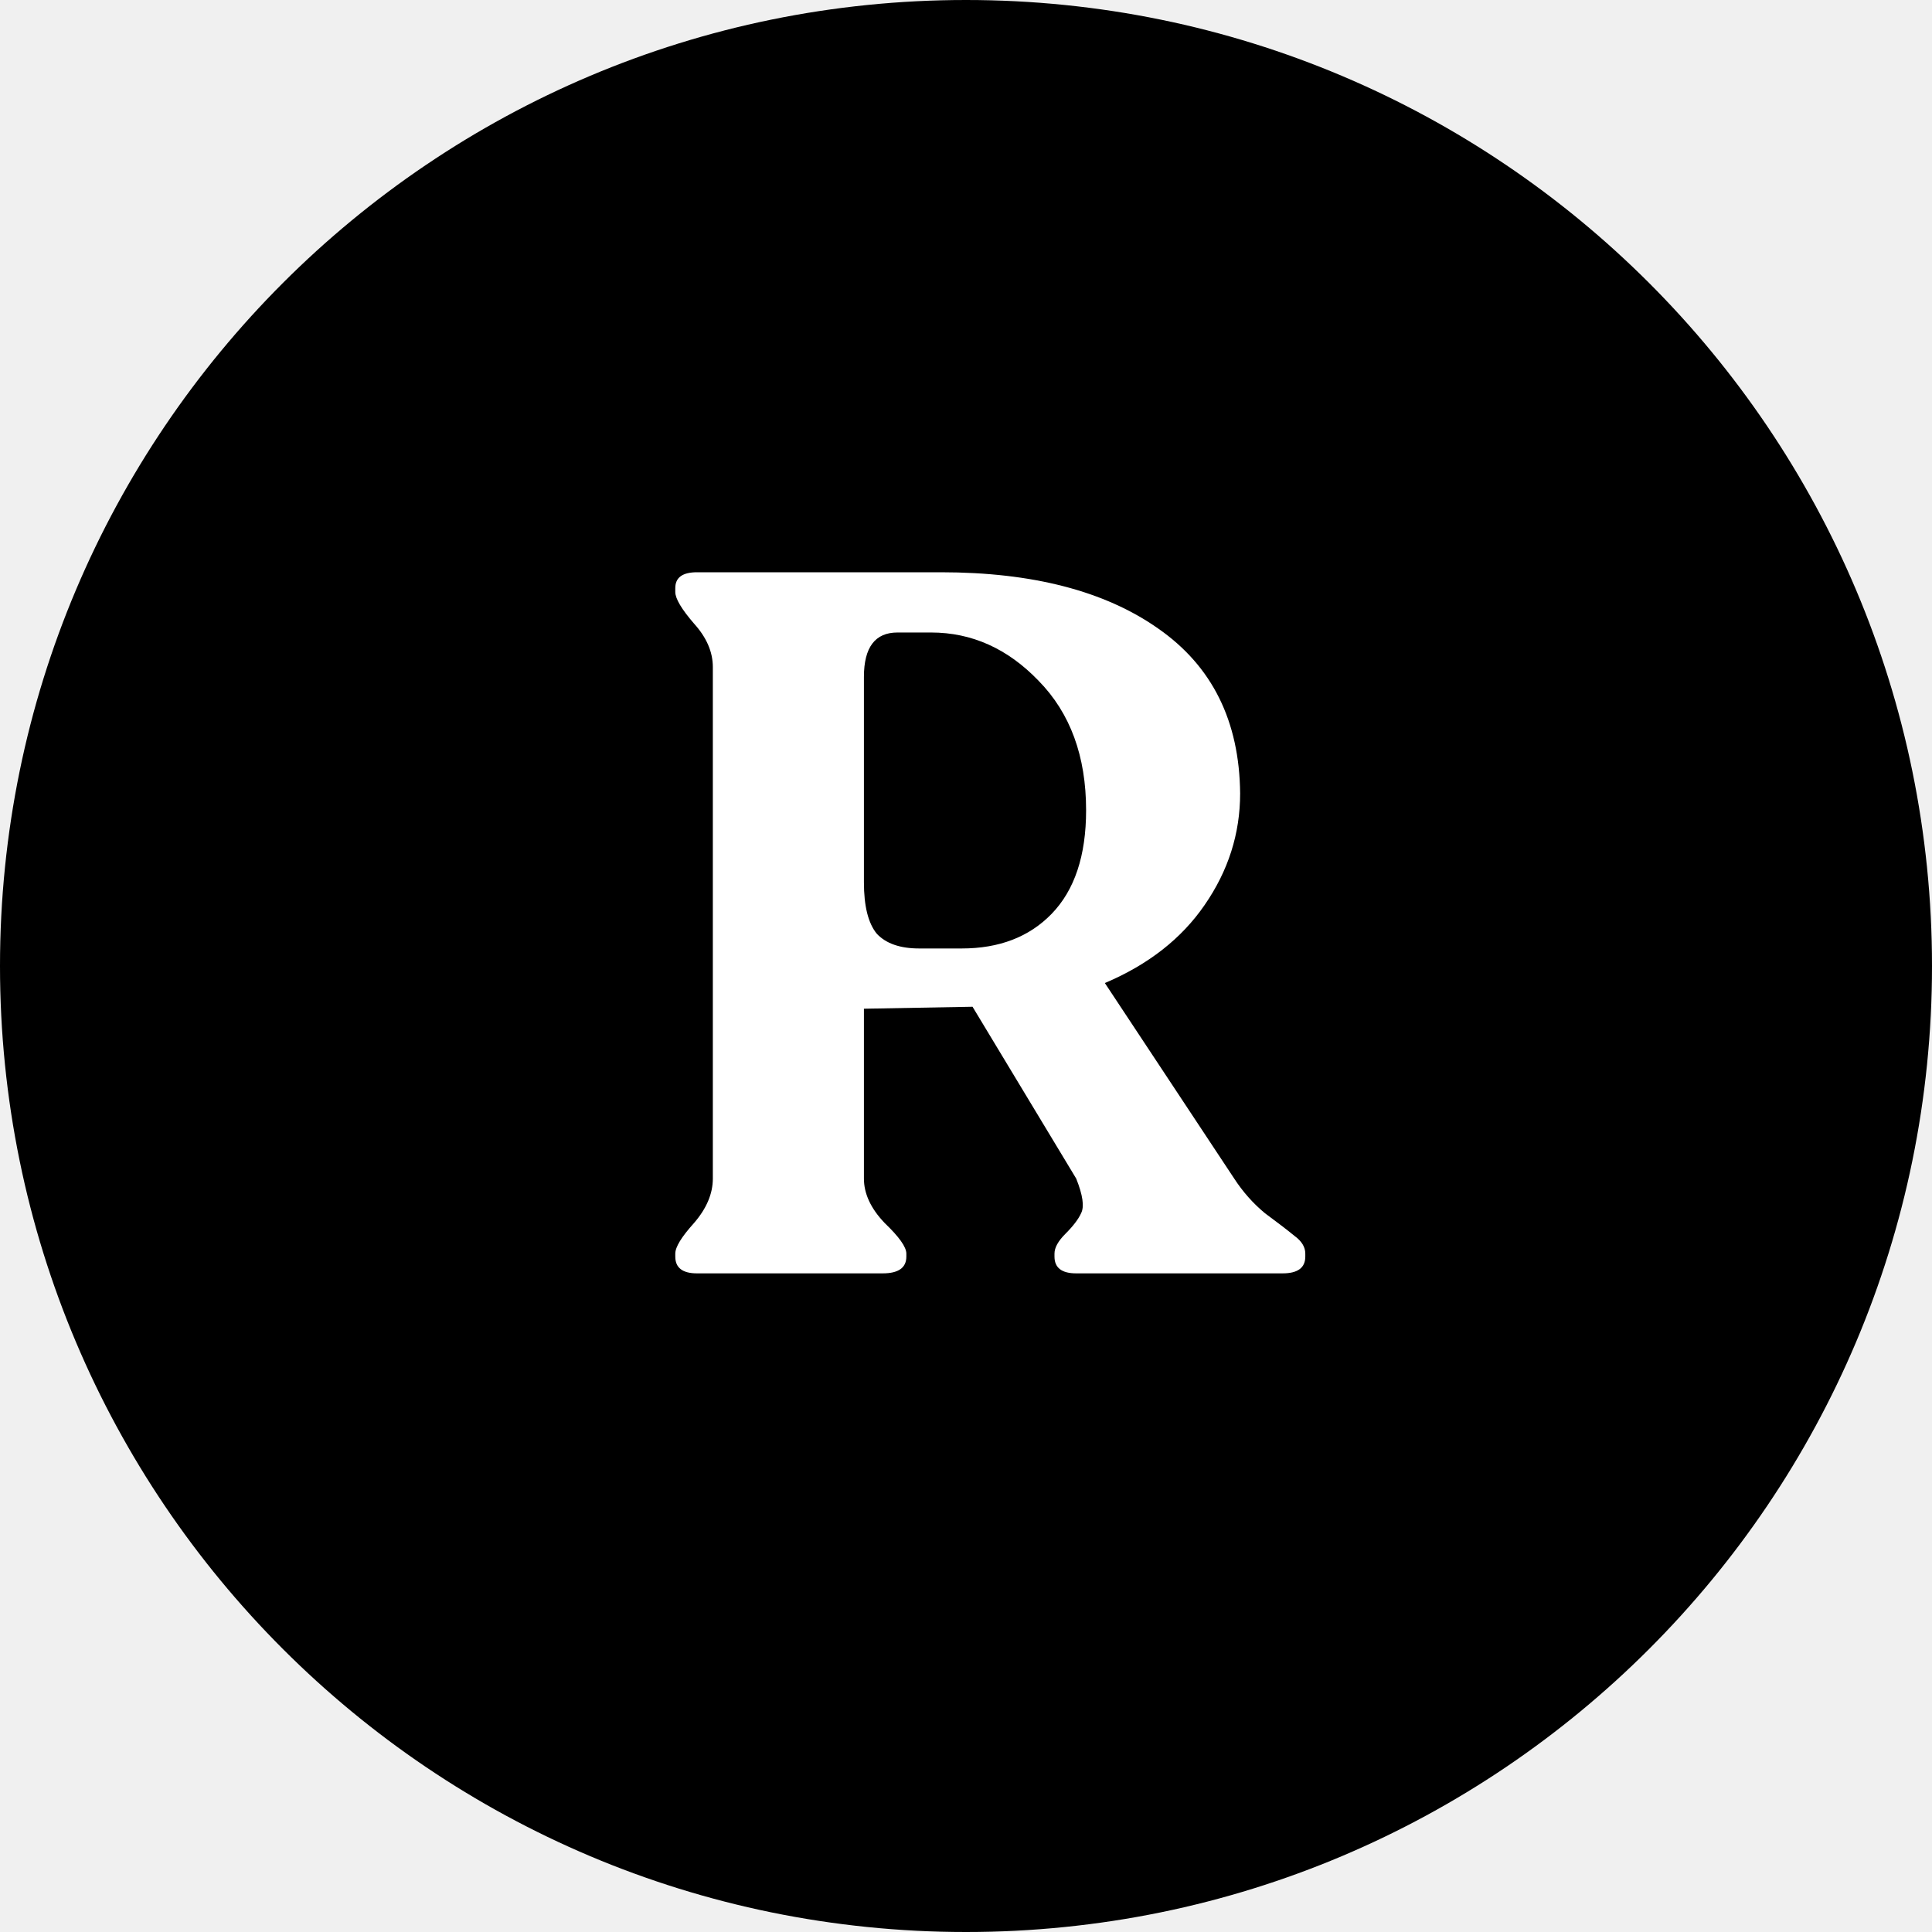
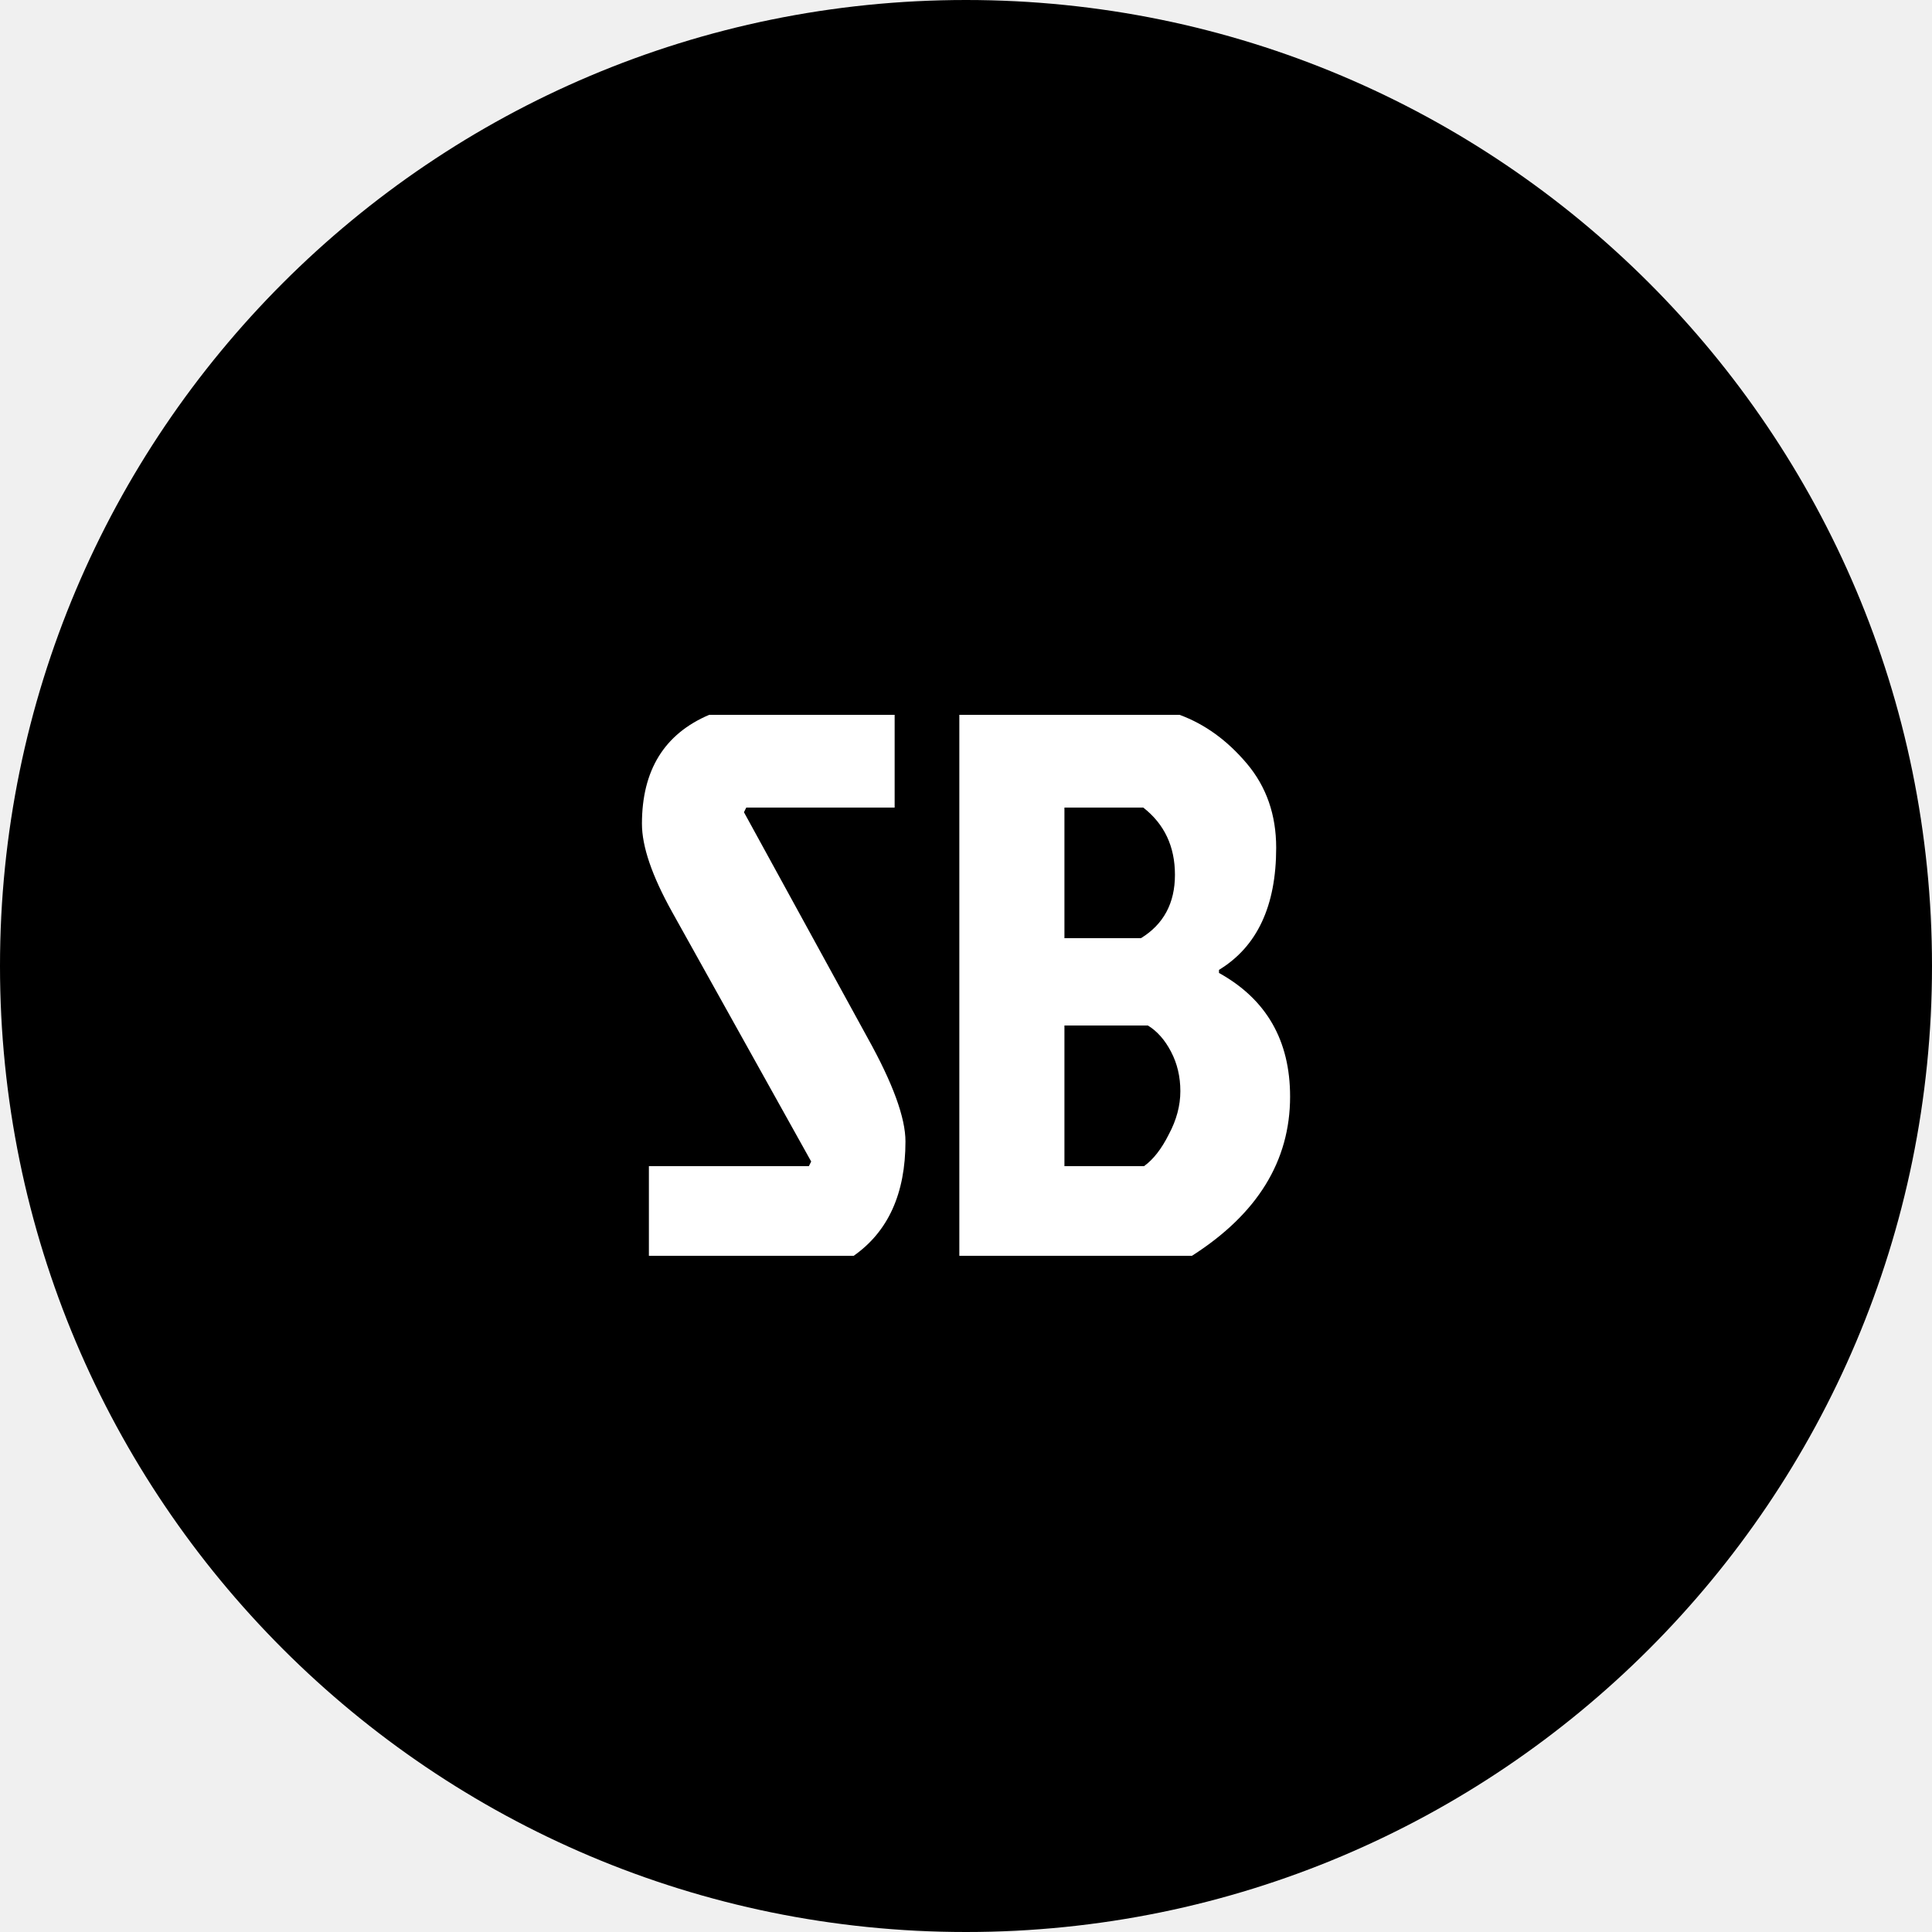
- <svg xmlns="http://www.w3.org/2000/svg" width="55" height="55" viewBox="0 0 55 55" fill="none">
-   <rect width="55" height="55" rx="27.5" fill="black" />
-   <path d="M35.135 33.551C35.379 33.926 35.669 34.254 36.007 34.535C36.363 34.798 36.644 35.013 36.85 35.182C37.056 35.332 37.159 35.5 37.159 35.688V35.772C37.159 36.091 36.944 36.25 36.513 36.25H30.637C30.225 36.25 30.019 36.091 30.019 35.772V35.688C30.019 35.519 30.122 35.332 30.328 35.126C30.553 34.901 30.703 34.704 30.778 34.535C30.872 34.348 30.825 34.02 30.637 33.551L27.686 28.66L24.594 28.716V33.551C24.594 33.982 24.79 34.404 25.184 34.816C25.596 35.21 25.802 35.5 25.802 35.688V35.772C25.802 36.091 25.577 36.25 25.128 36.25H19.843C19.43 36.25 19.224 36.091 19.224 35.772V35.688C19.224 35.5 19.402 35.21 19.758 34.816C20.114 34.404 20.293 33.982 20.293 33.551V18.99C20.293 18.559 20.114 18.146 19.758 17.753C19.402 17.341 19.224 17.041 19.224 16.853V16.741C19.224 16.441 19.43 16.291 19.843 16.291H26.786C29.391 16.291 31.453 16.825 32.971 17.893C34.507 18.962 35.285 20.526 35.304 22.588C35.304 23.731 34.967 24.79 34.292 25.765C33.636 26.72 32.69 27.461 31.453 27.985L35.135 33.551ZM26.168 27.001H27.377C28.445 27.001 29.297 26.674 29.935 26.018C30.591 25.343 30.919 24.359 30.919 23.066C30.919 21.529 30.469 20.302 29.569 19.383C28.688 18.465 27.667 18.006 26.505 18.006H25.549C24.912 18.006 24.594 18.428 24.594 19.271V25.118C24.594 25.793 24.715 26.28 24.959 26.58C25.221 26.861 25.624 27.001 26.168 27.001Z" fill="white" />
+ <svg xmlns="http://www.w3.org/2000/svg" width="60" height="60" viewBox="0 0 60 60" fill="none">
+   <rect width="60" height="60" rx="30" fill="black" />
+   <path d="M22.024 22.2H27.784V25.08H23.176L23.104 25.224L26.944 32.232C27.728 33.64 28.12 34.712 28.12 35.448C28.12 37.064 27.584 38.248 26.512 39H20.152V36.216H25.12L25.192 36.072L20.872 28.32C20.248 27.2 19.936 26.288 19.936 25.584C19.936 23.92 20.632 22.792 22.024 22.2ZM29.793 39V22.2H36.633C37.417 22.488 38.113 22.992 38.721 23.712C39.329 24.432 39.633 25.304 39.633 26.328C39.633 28.136 39.041 29.4 37.857 30.12V30.216C39.329 31.032 40.065 32.312 40.065 34.056C40.065 36.056 39.049 37.704 37.017 39H29.793ZM33.057 29.136H35.433C36.137 28.704 36.489 28.048 36.489 27.168C36.489 26.288 36.161 25.592 35.505 25.08H33.057V29.136ZM33.057 36.216H35.529C35.817 36.008 36.073 35.68 36.297 35.232C36.537 34.784 36.657 34.336 36.657 33.888C36.657 33.44 36.561 33.032 36.369 32.664C36.177 32.296 35.937 32.024 35.649 31.848H33.057V36.216Z" fill="white" />
</svg>
